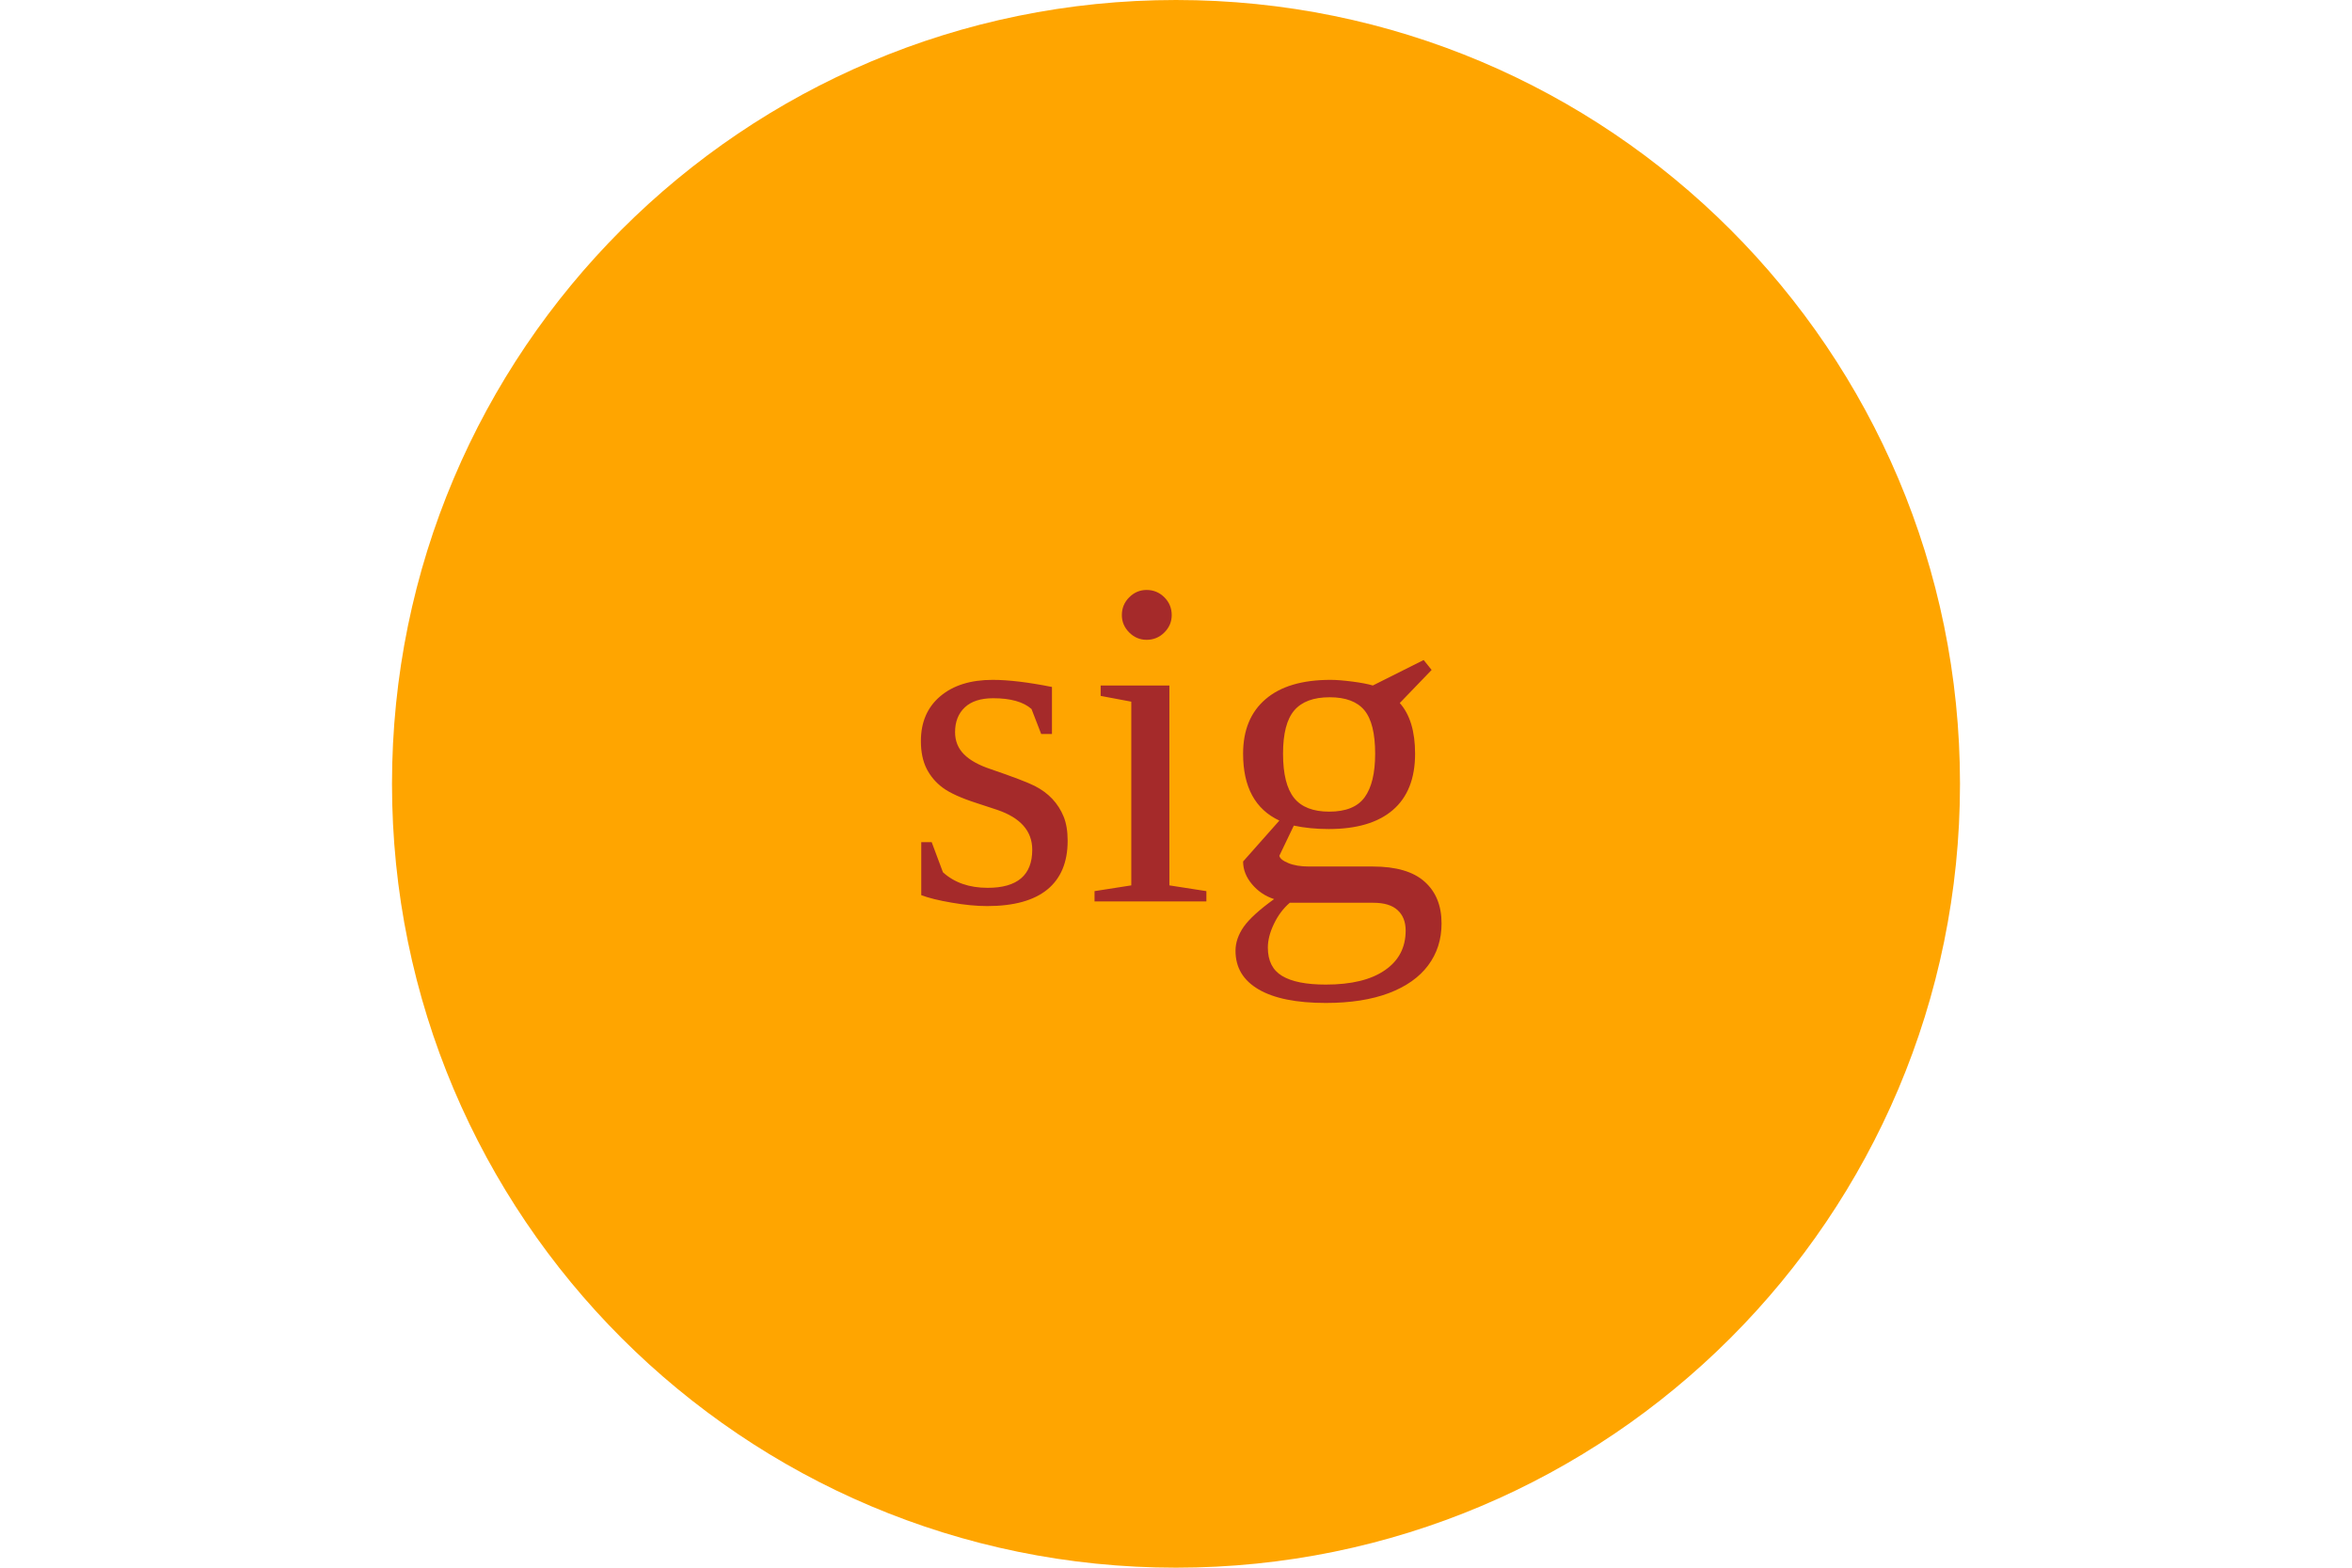
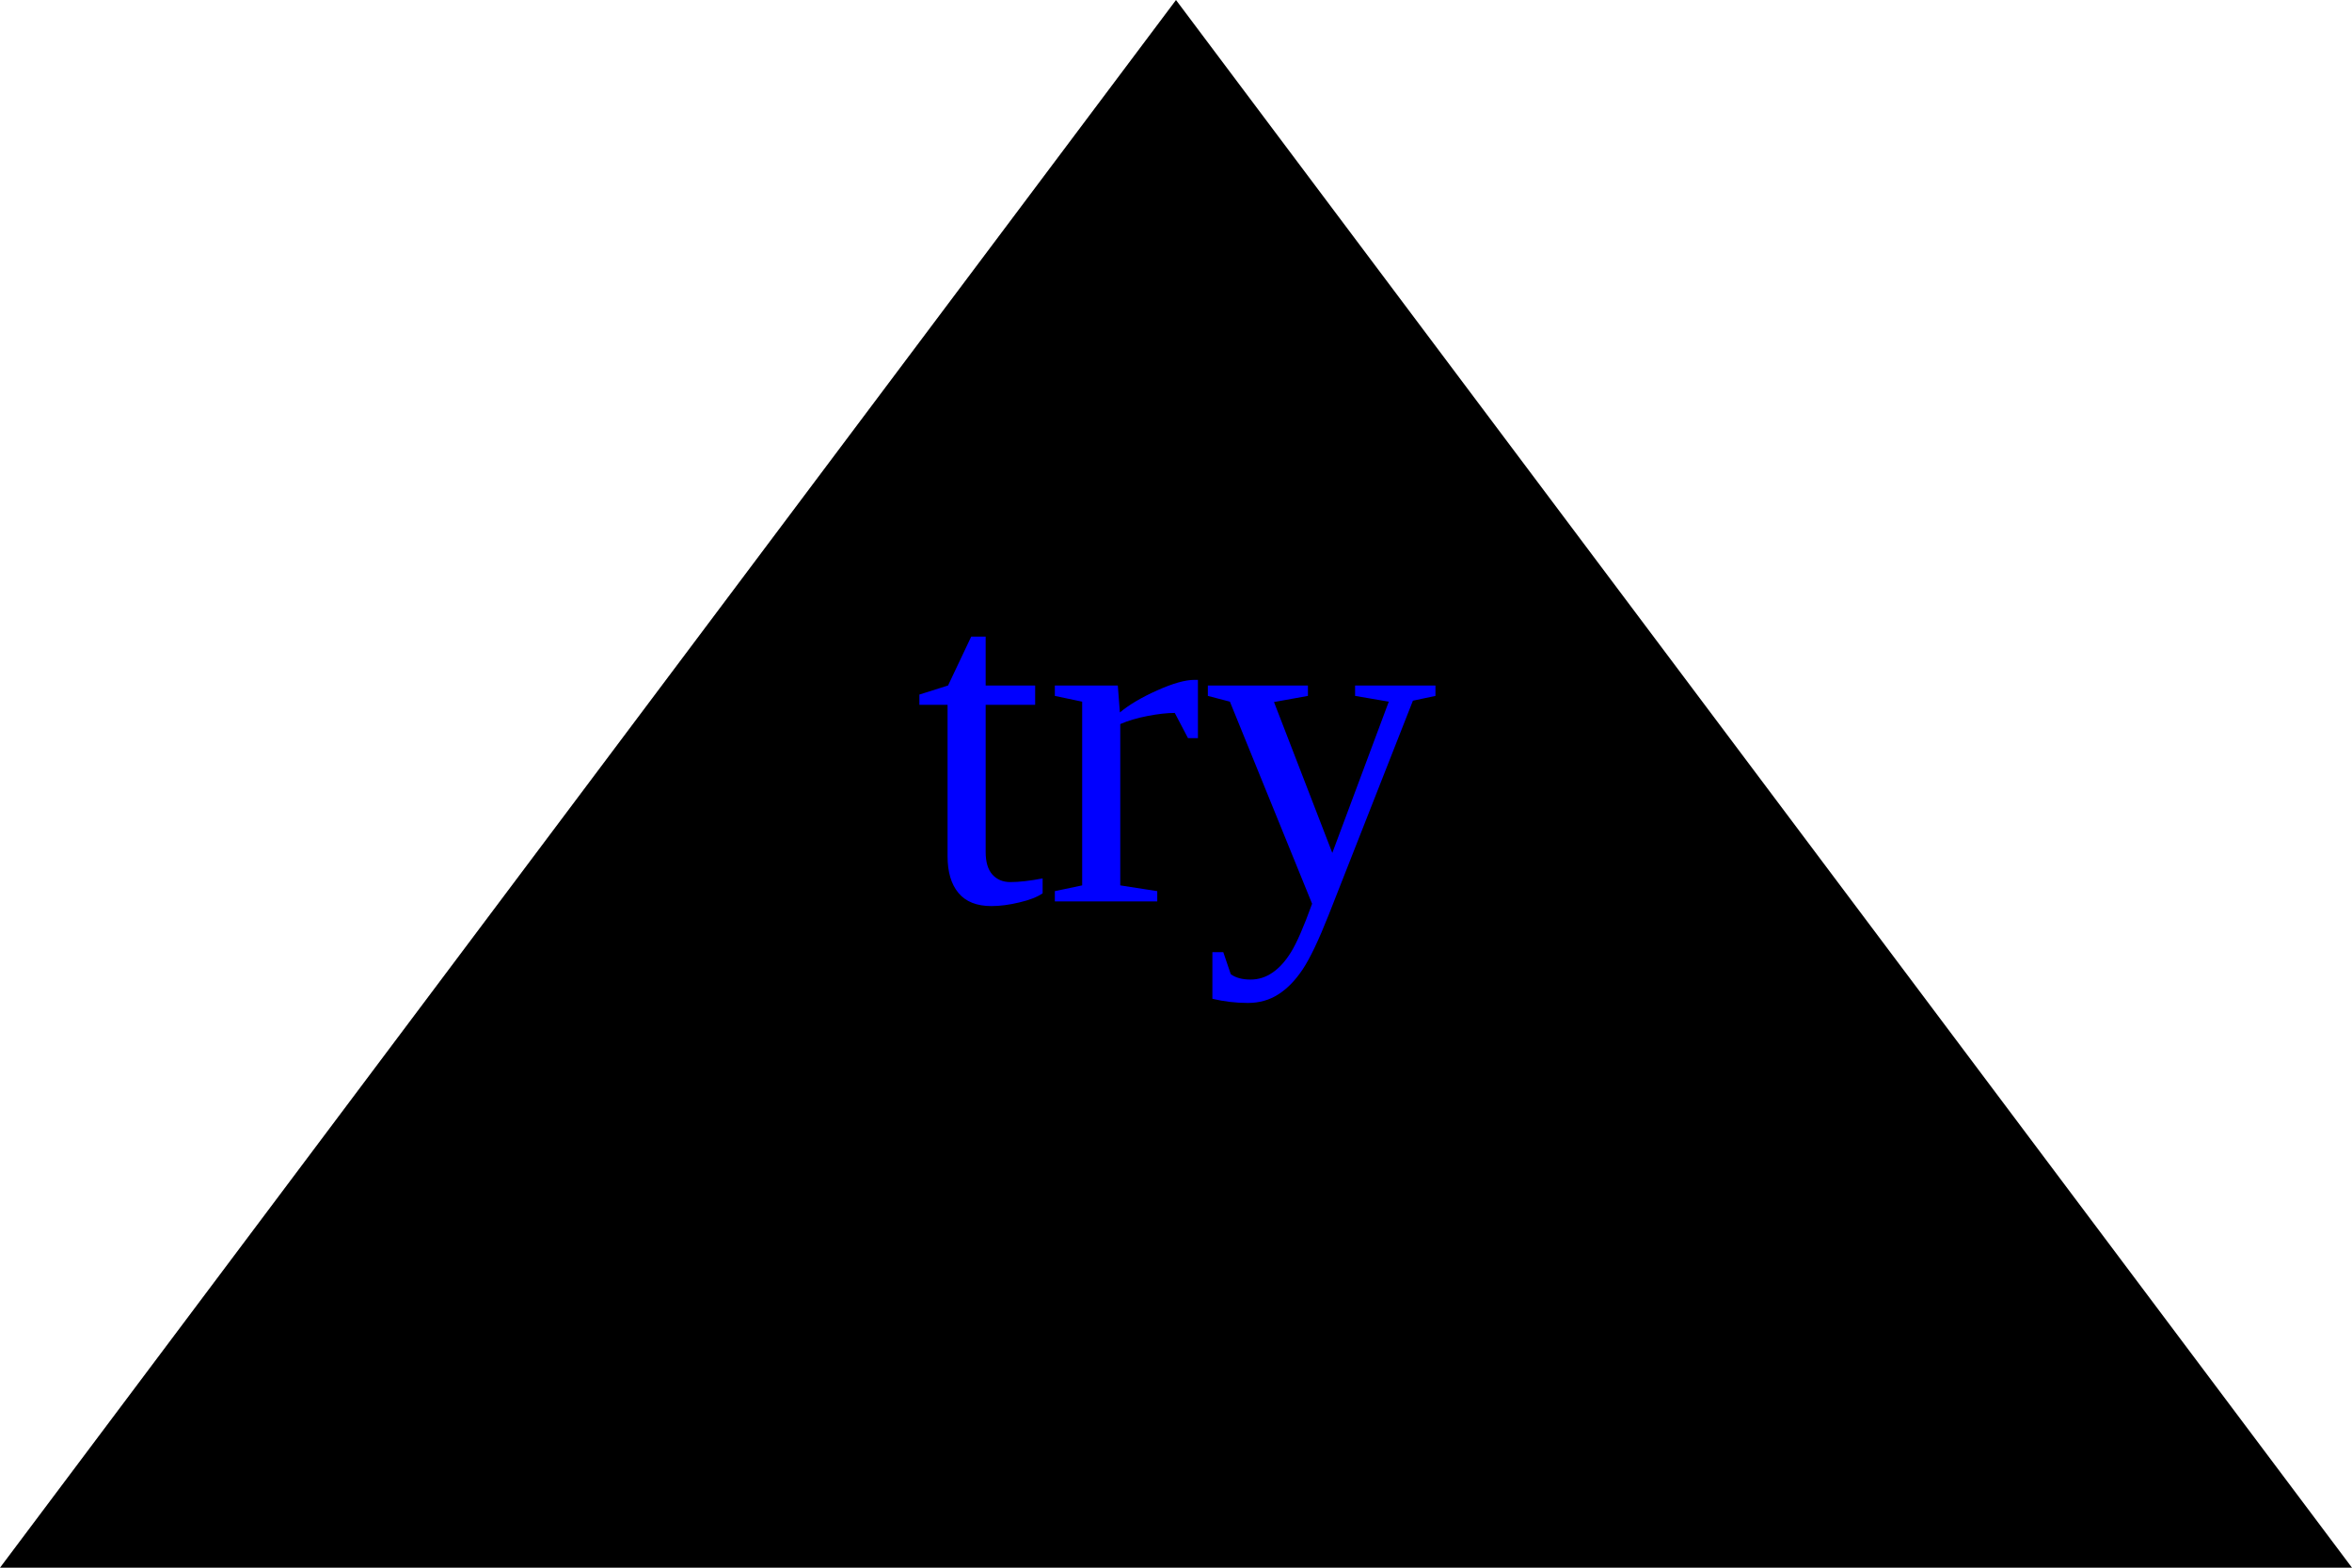
<svg xmlns="http://www.w3.org/2000/svg" width="300" height="200">
-   <circle cx="150" cy="100" r="100" fill="orange" />
-   <text x="150" y="115" font-size="60" text-anchor="middle" fill="brown">sig</text>
+   <polygon points="150,0 300,200 0,200" fill="100" />
+   <text x="150" y="115" font-size="60" text-anchor="middle" fill="blue">try</text>
</svg>
